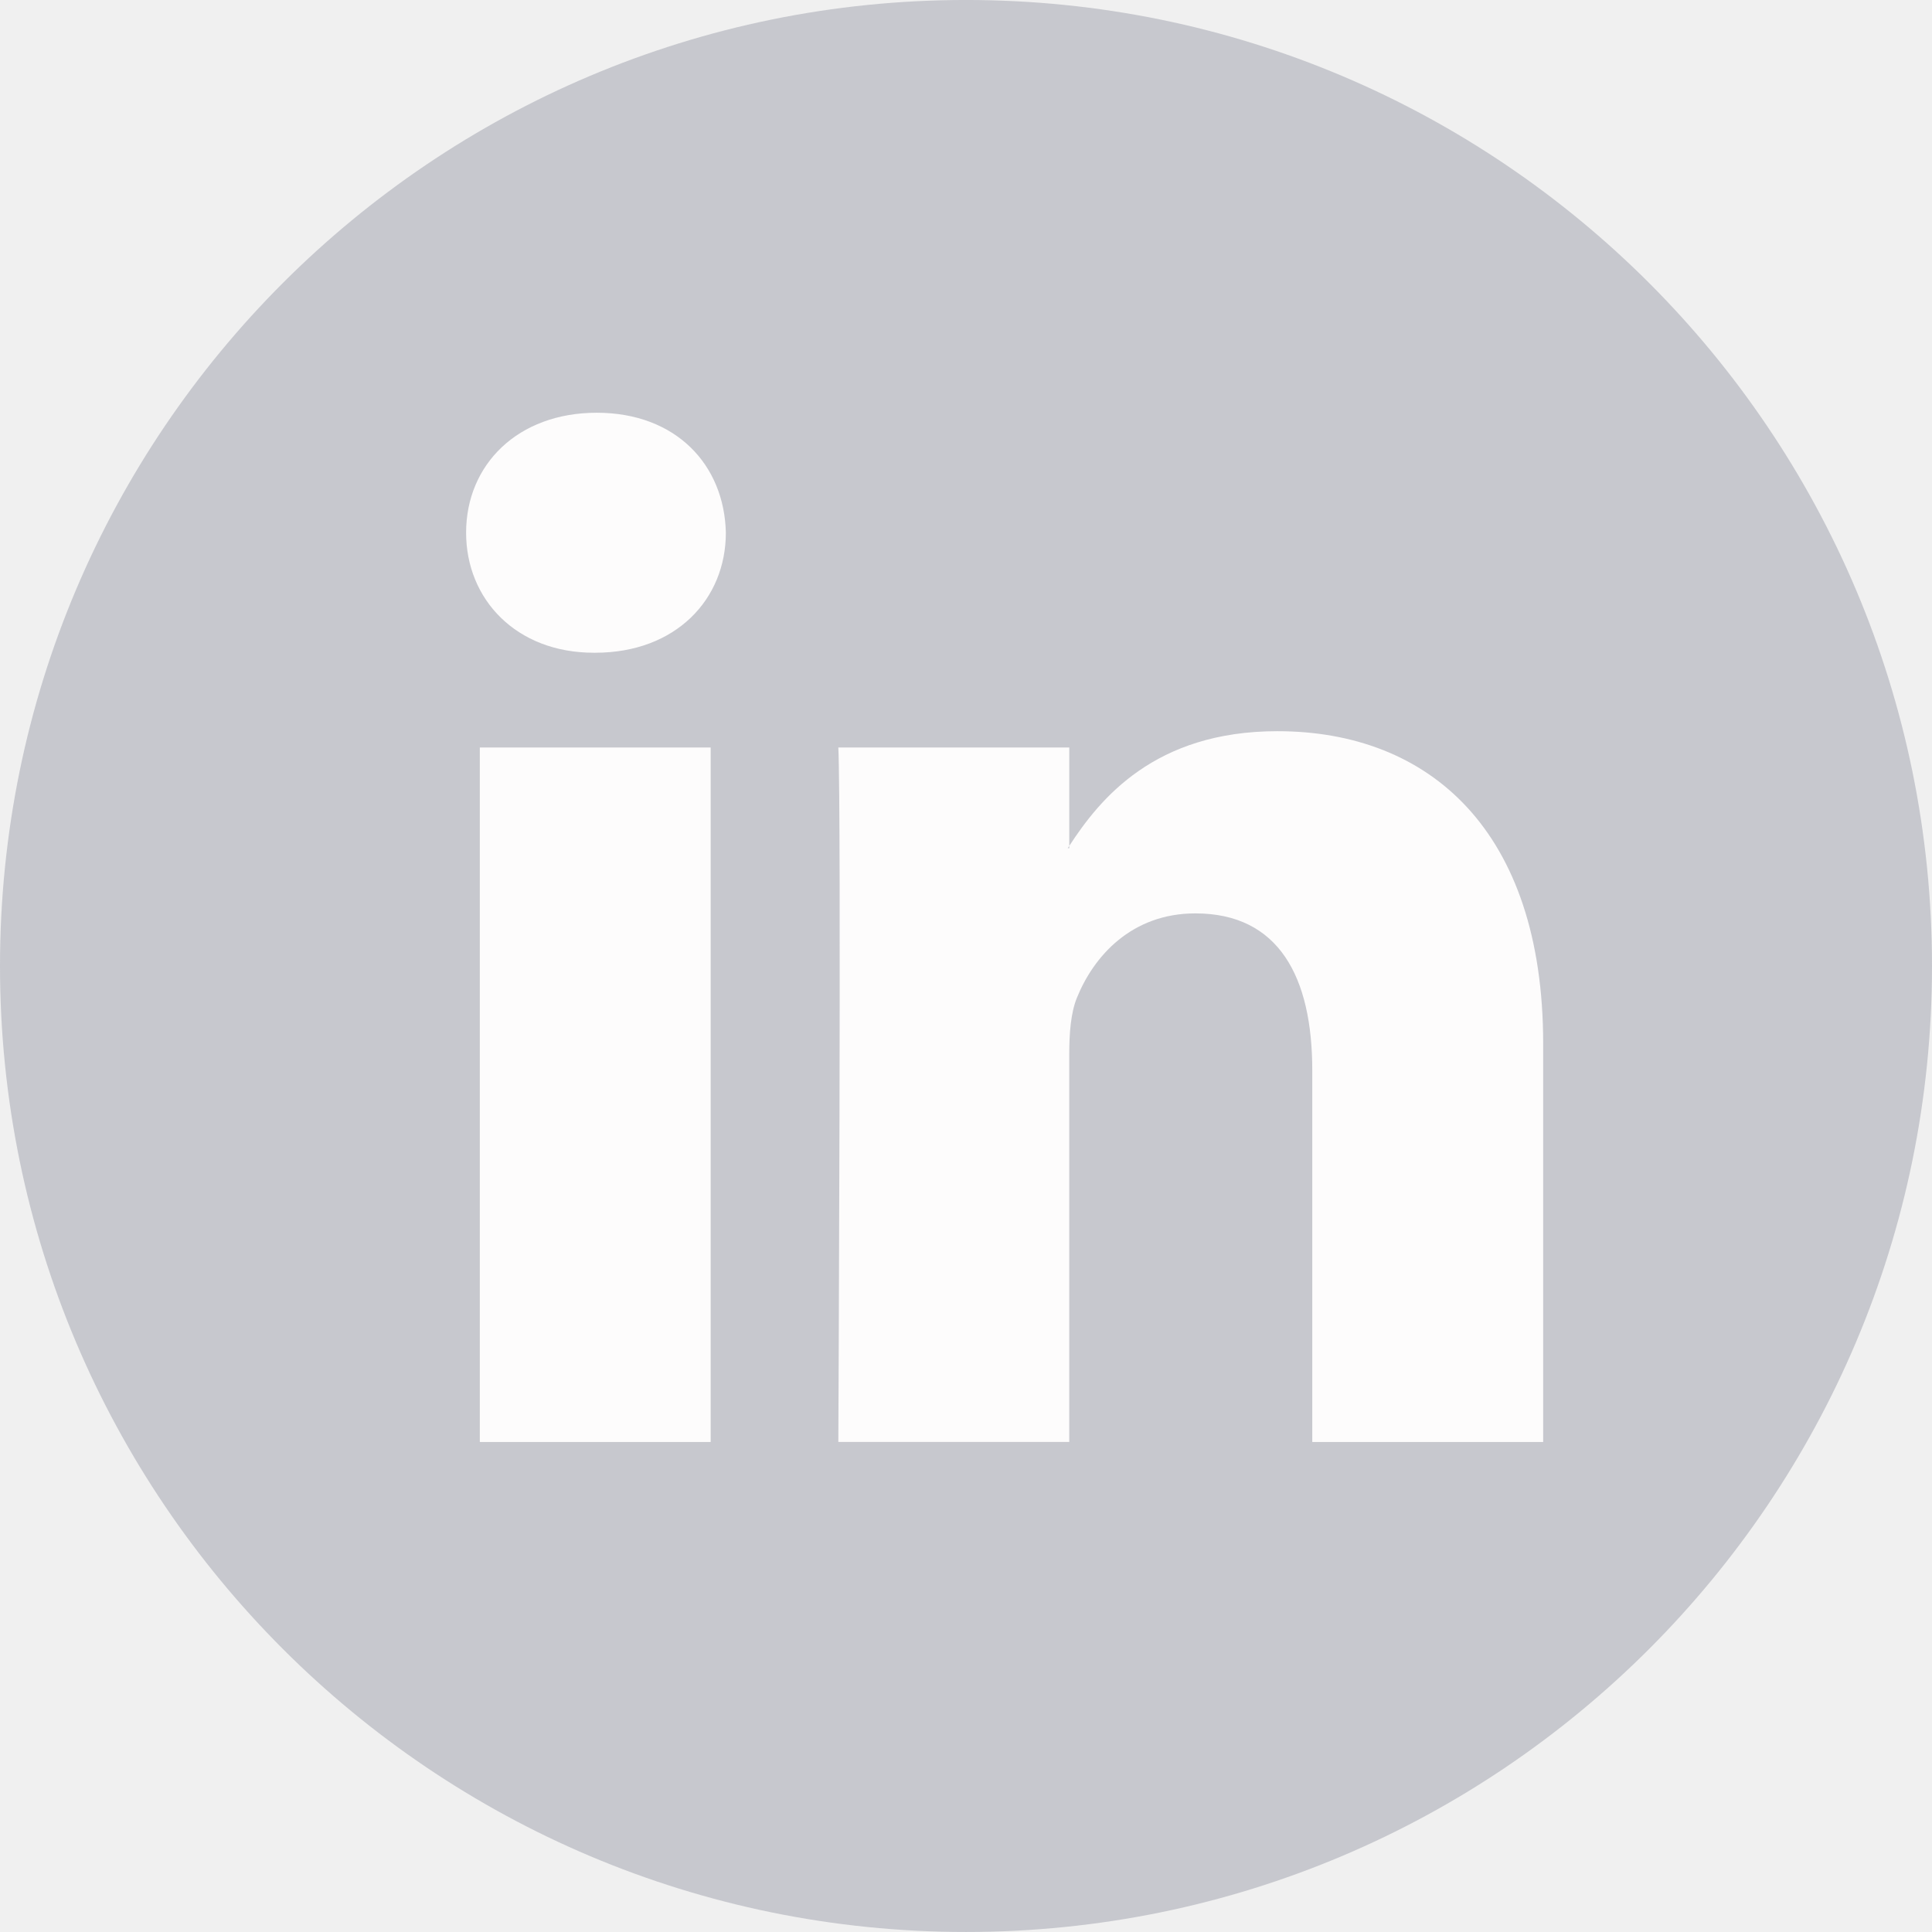
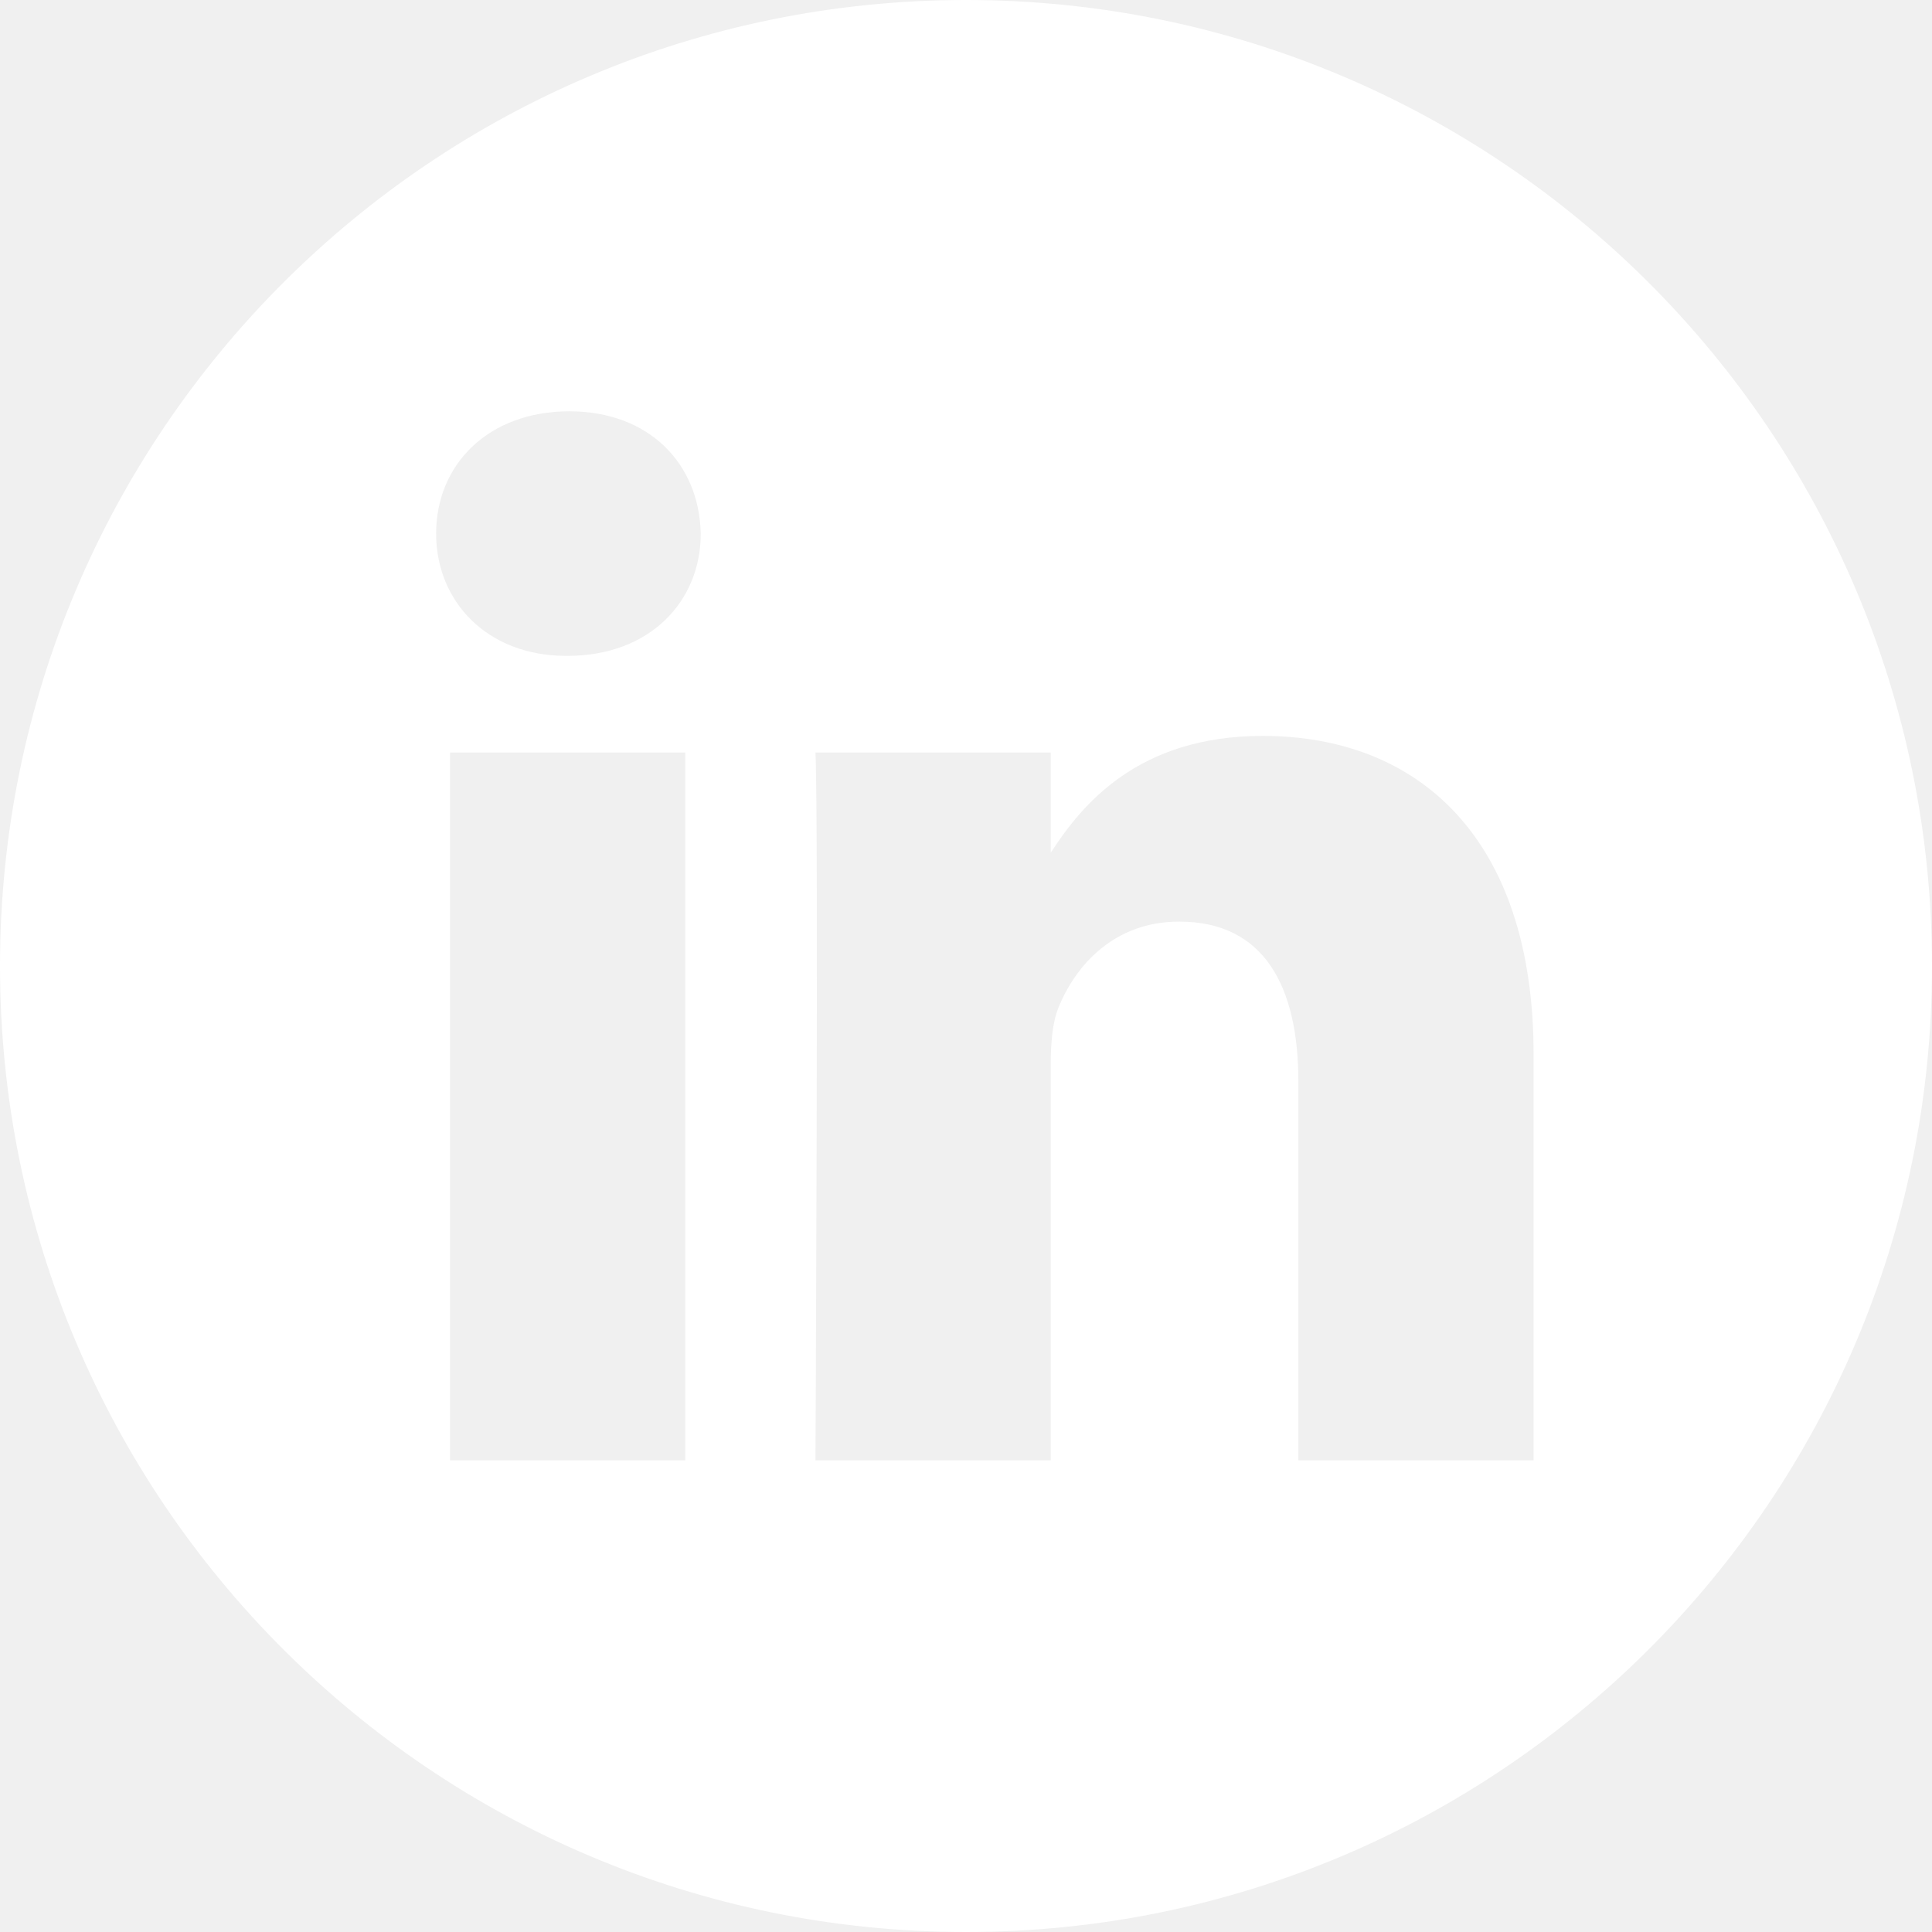
- <svg xmlns="http://www.w3.org/2000/svg" version="1.1" id="Capa_1" x="0px" y="0px" viewBox="0 0 112.196 112.196" style="enable-background:new 0 0 112.196 112.196;" xml:space="preserve" width="512px" height="512px" class="">
-   <g>
-     <g>
-       <g>
-         <g>
-           <g>
-             <circle style="fill:#C7C8CE" cx="56.098" cy="56.097" r="56.098" data-original="#C7C8CE" class="" data-old_color="#007AB9" />
-             <g>
-               <path style="fill:#FDFCFC" d="M89.616,60.611v23.128H76.207V62.161c0-5.418-1.936-9.118-6.791-9.118    c-3.705,0-5.906,2.491-6.878,4.903c-0.353,0.862-0.444,2.059-0.444,3.268v22.524H48.684c0,0,0.18-36.546,0-40.329h13.411v5.715    c-0.027,0.045-0.065,0.089-0.089,0.132h0.089v-0.132c1.782-2.742,4.96-6.662,12.085-6.662    C83.002,42.462,89.616,48.226,89.616,60.611L89.616,60.611z M34.656,23.969c-4.587,0-7.588,3.011-7.588,6.967    c0,3.872,2.914,6.97,7.412,6.97h0.087c4.677,0,7.585-3.098,7.585-6.97C42.063,26.98,39.244,23.969,34.656,23.969L34.656,23.969z     M27.865,83.739H41.27V43.409H27.865V83.739z" data-original="#FDFCFC" class="active-path" data-old_color="#F8F8F8" />
-             </g>
-           </g>
-         </g>
-       </g>
-     </g>
-   </g>
+ <svg xmlns="http://www.w3.org/2000/svg" height="512px" viewBox="0 0 512 512" width="512px">
+   <path d="m256 0c-141.363 0-256 114.637-256 256s114.637 256 256 256 256-114.637 256-256-114.637-256-256-256zm-74.391 387h-62.348v-187.574h62.348zm-31.172-213.188h-.406c-20.922 0-34.453-14.402-34.453-32.402 0-18.406 13.945-32.41 35.273-32.41 21.328 0 34.453 14.004 34.859 32.41 0 18-13.531 32.402-35.273 32.402zm255.984 213.188h-62.34v-100.348c0-25.219-9.027-42.418-31.586-42.418-17.223 0-27.48 11.602-31.988 22.801-1.648 4.008-2.051 9.609-2.051 15.215v104.75h-62.344s.816-169.977 0-187.574h62.344v26.559c8.285-12.781 23.109-30.961 56.188-30.961 41.02 0 71.777 26.809 71.777 84.422zm0 0" fill="#FFFFFF" />
</svg>
